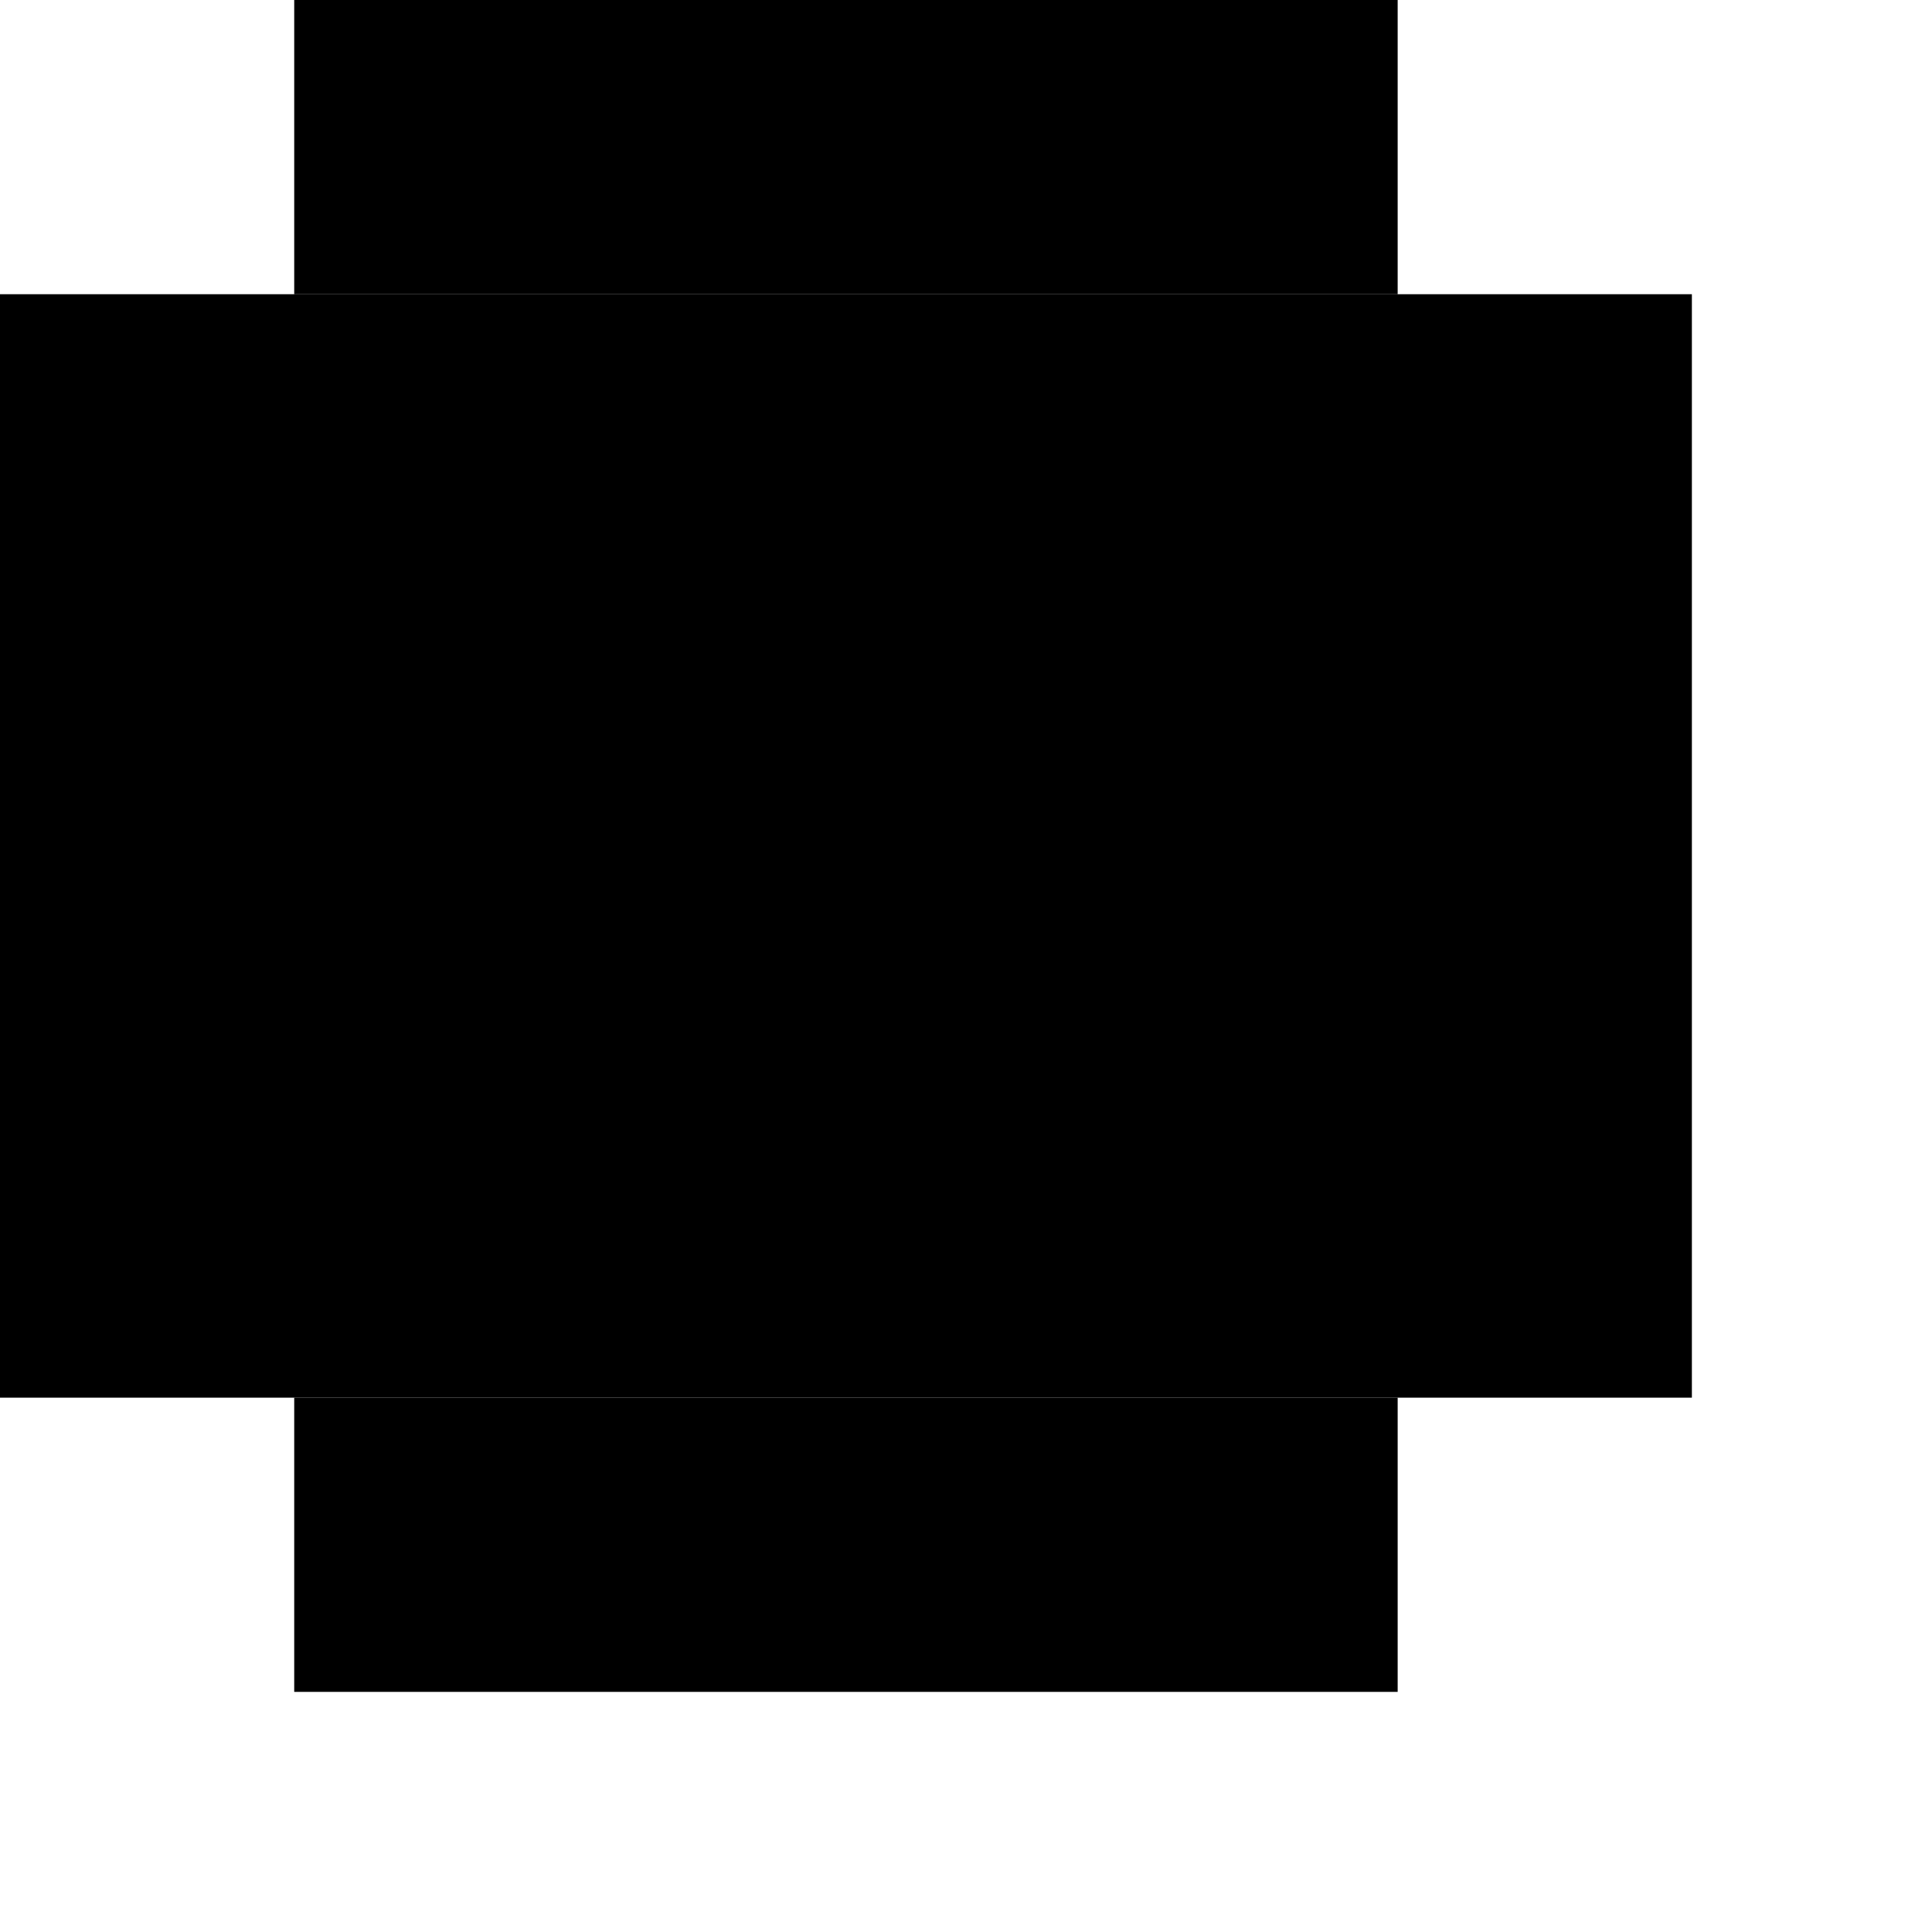
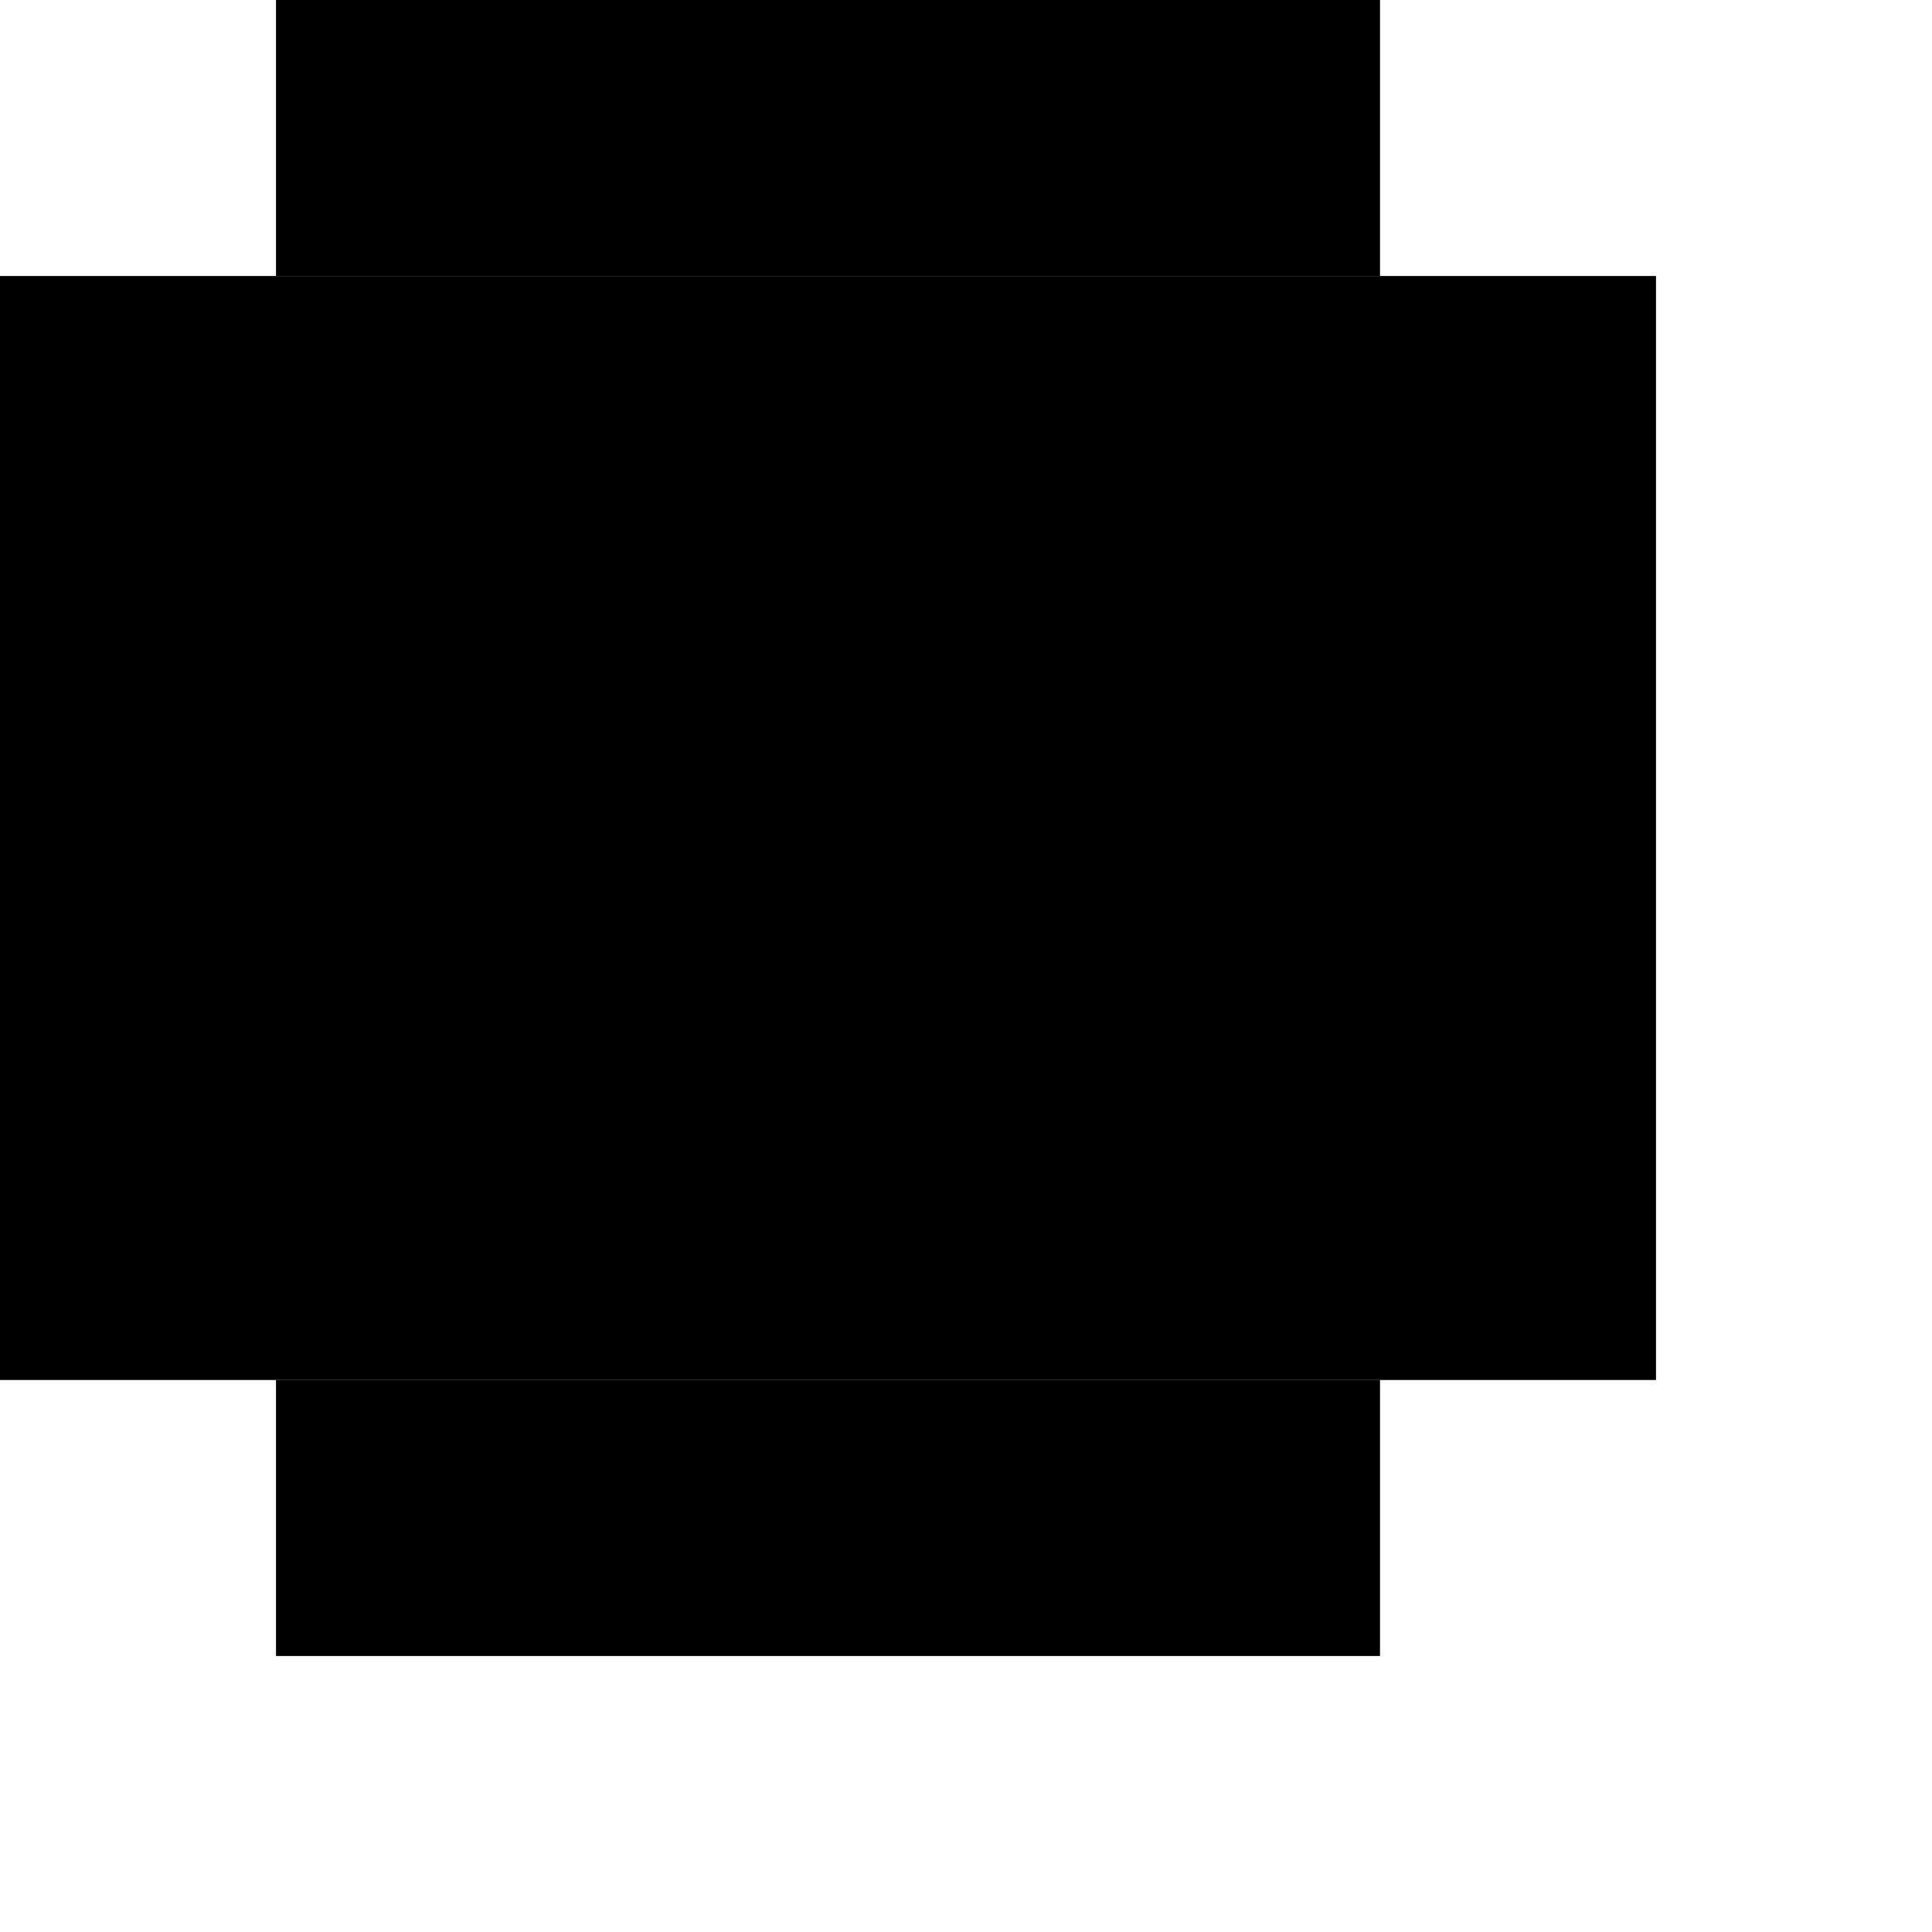
<svg xmlns="http://www.w3.org/2000/svg" width="7" height="7" viewBox="0 0 7 7" fill="none">
-   <rect x="1.066" width="3.998" height="1.066" fill="black" />
-   <rect x="1.066" y="5.064" width="3.998" height="1.066" fill="black" />
-   <rect y="1.066" width="6.13" height="3.998" fill="black" />
+   <rect x="1" width="4" height="1" fill="black" />
+   <rect x="1" y="5" width="4" height="1" fill="black" />
+   <rect y="1" width="6" height="4" fill="black" />
</svg>
